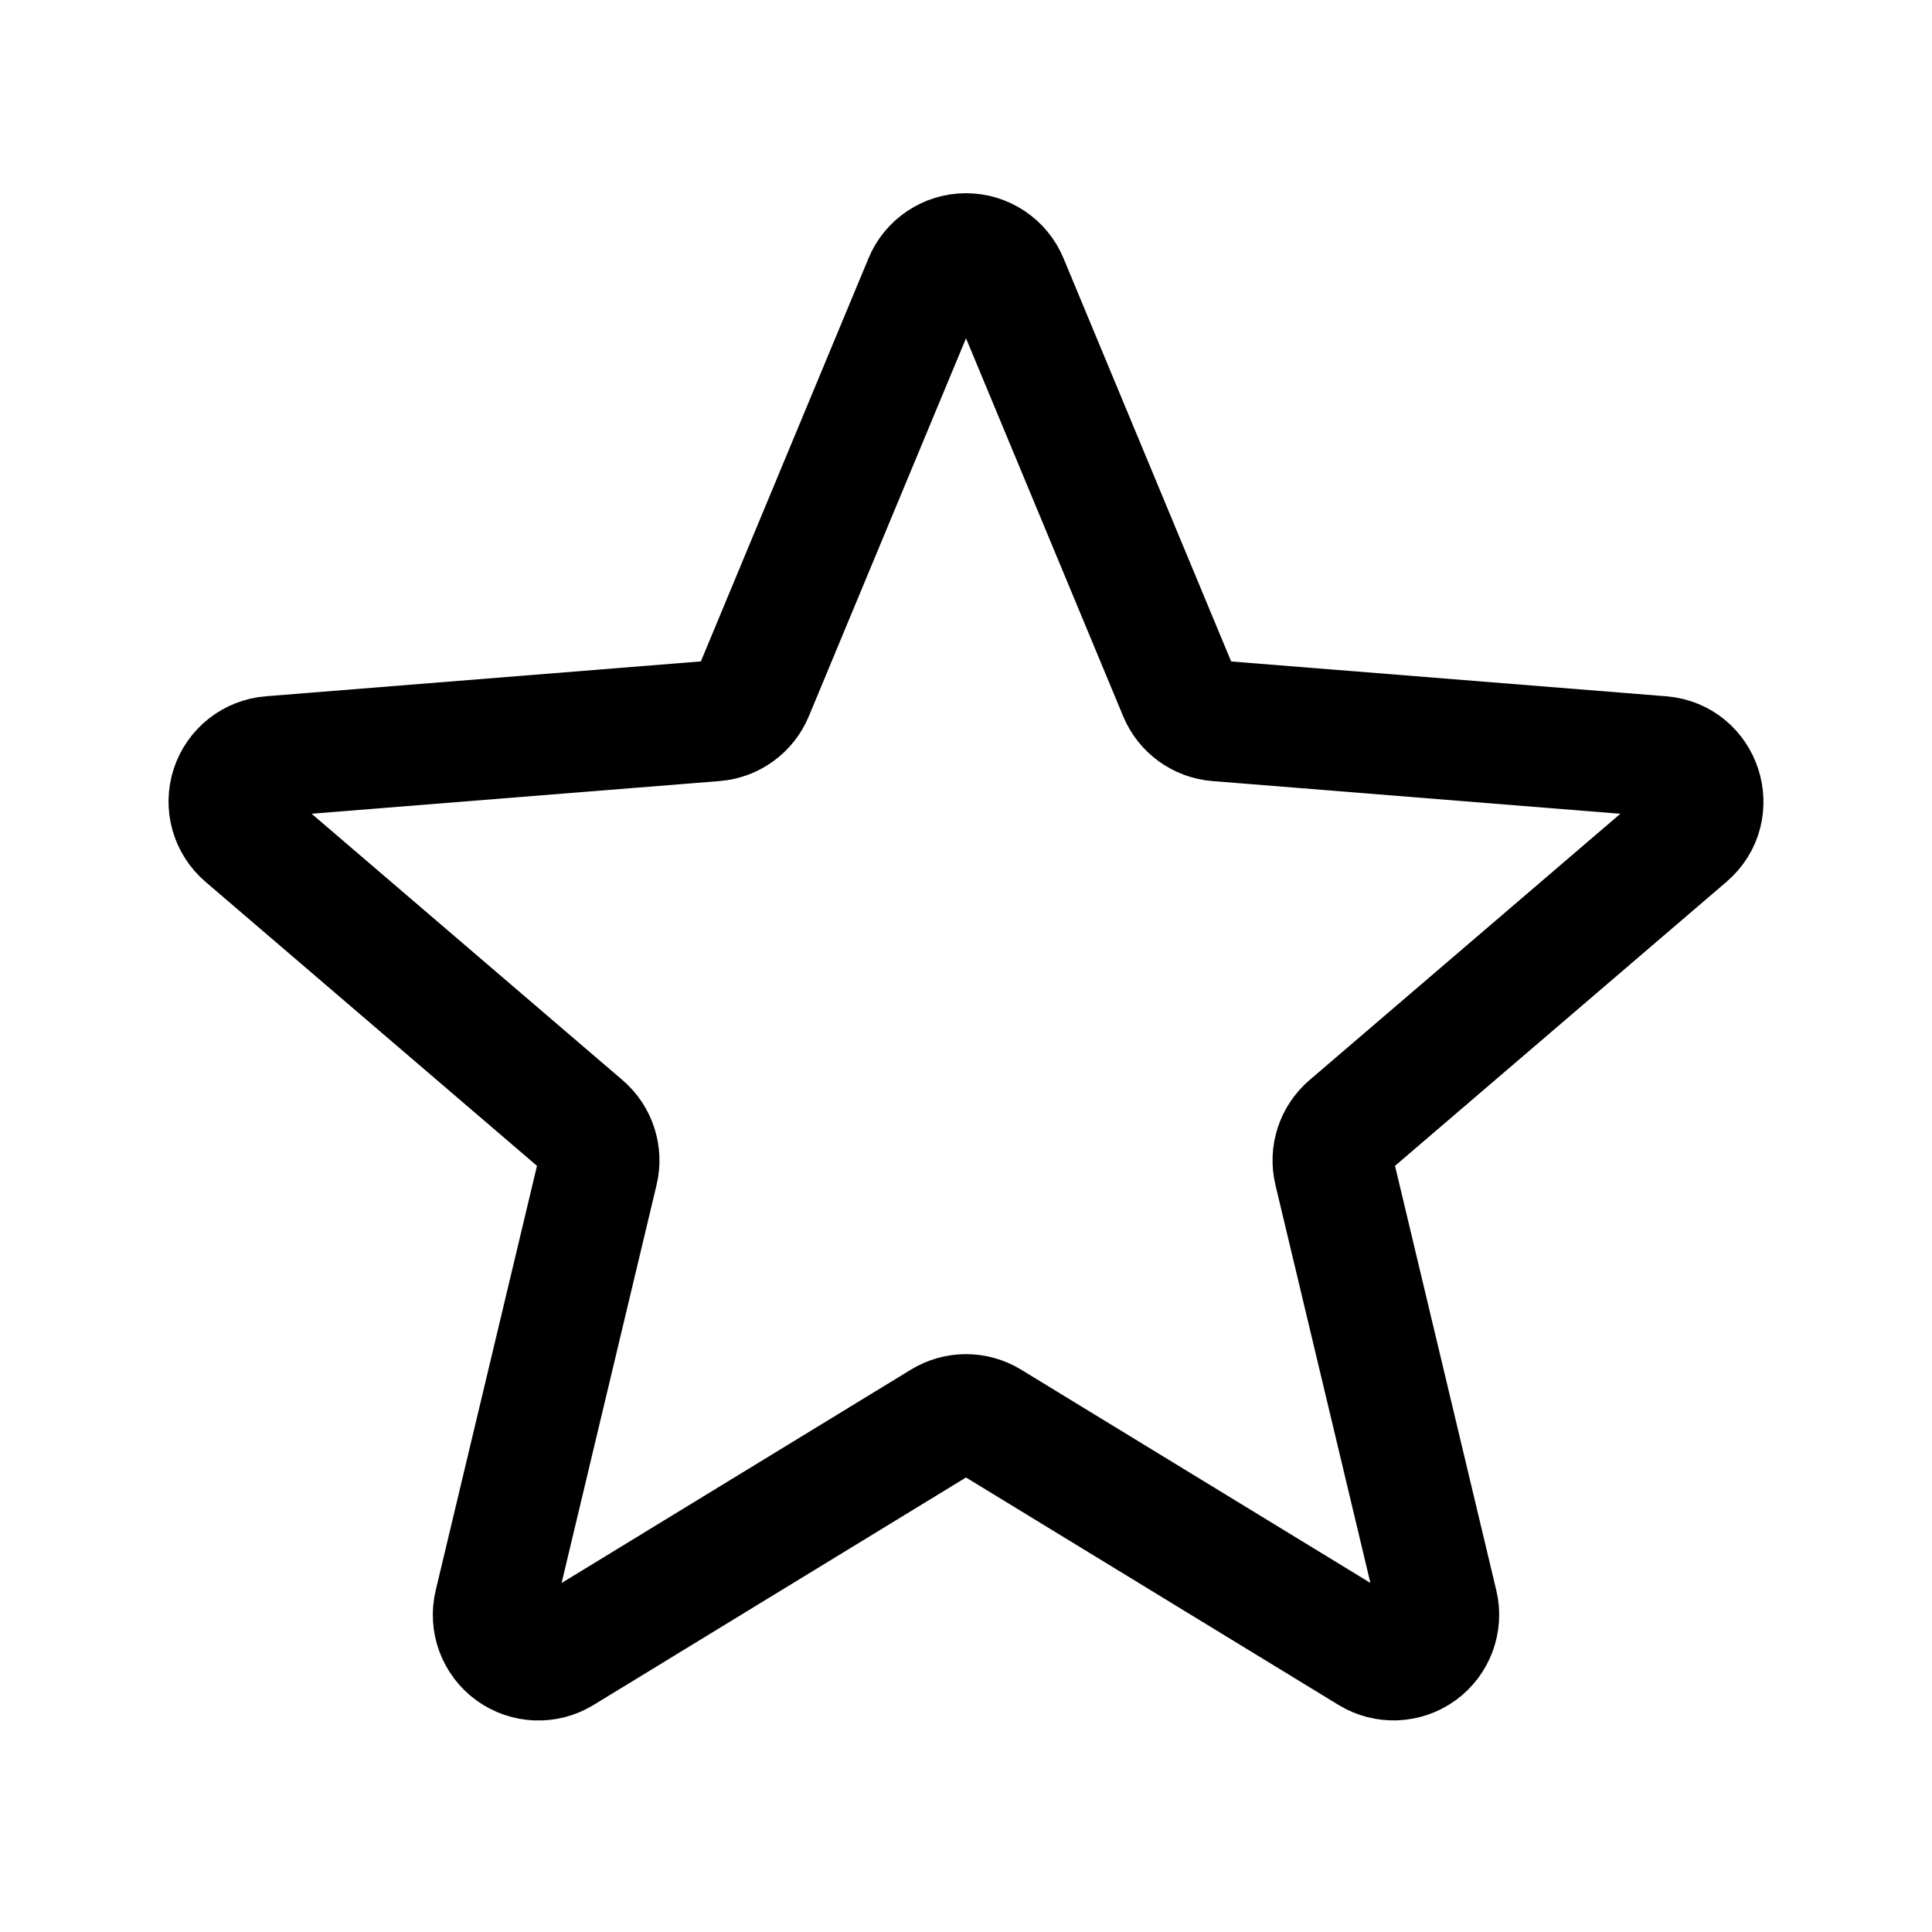
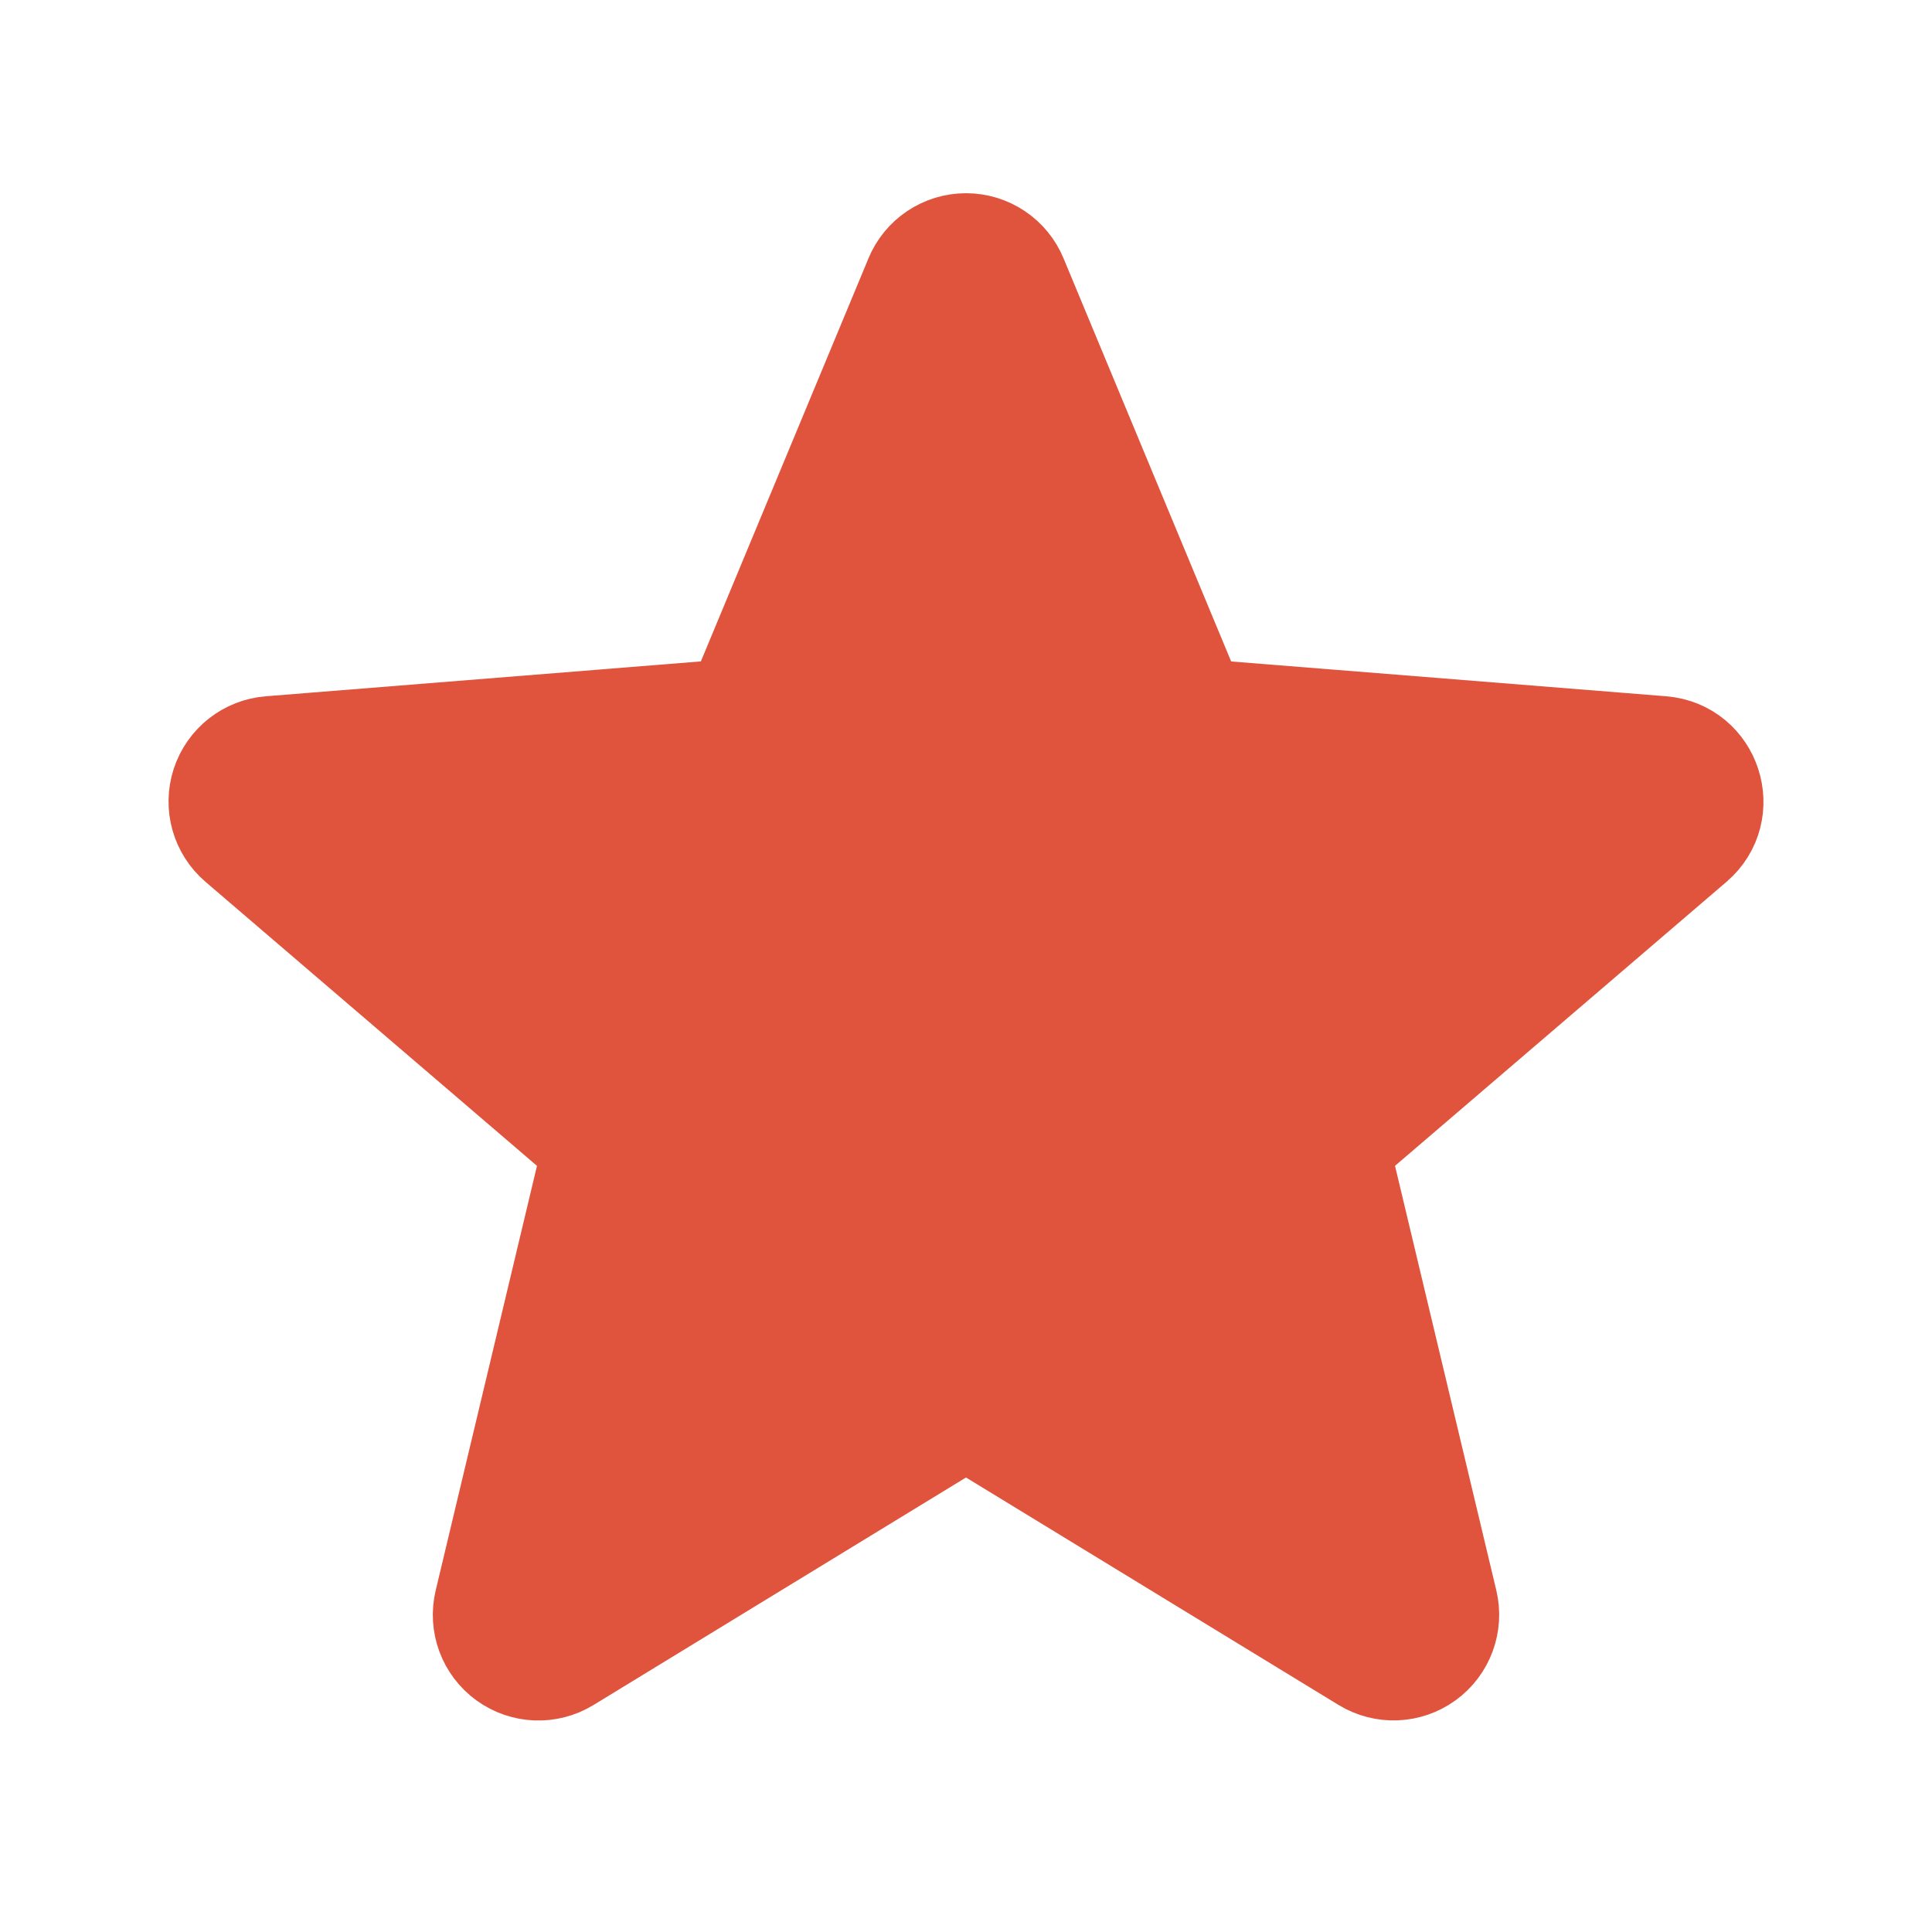
- <svg xmlns="http://www.w3.org/2000/svg" fill="none" viewBox="0 0 24 24" stroke-width="1.5" stroke="currentColor" class="size-6">
+ <svg xmlns="http://www.w3.org/2000/svg" fill="#e0533c" viewBox="0 0 24 24" stroke-width="1.5" stroke="#e0533c" class="size-6">
  <path stroke-linecap="round" stroke-linejoin="round" d="M11.48 3.499a.562.562 0 0 1 1.04 0l2.125 5.111a.563.563 0 0 0 .475.345l5.518.442c.499.04.701.663.321.988l-4.204 3.602a.563.563 0 0 0-.182.557l1.285 5.385a.562.562 0 0 1-.84.61l-4.725-2.885a.562.562 0 0 0-.586 0L6.982 20.54a.562.562 0 0 1-.84-.61l1.285-5.386a.562.562 0 0 0-.182-.557l-4.204-3.602a.562.562 0 0 1 .321-.988l5.518-.442a.563.563 0 0 0 .475-.345L11.48 3.5Z" />
</svg>
